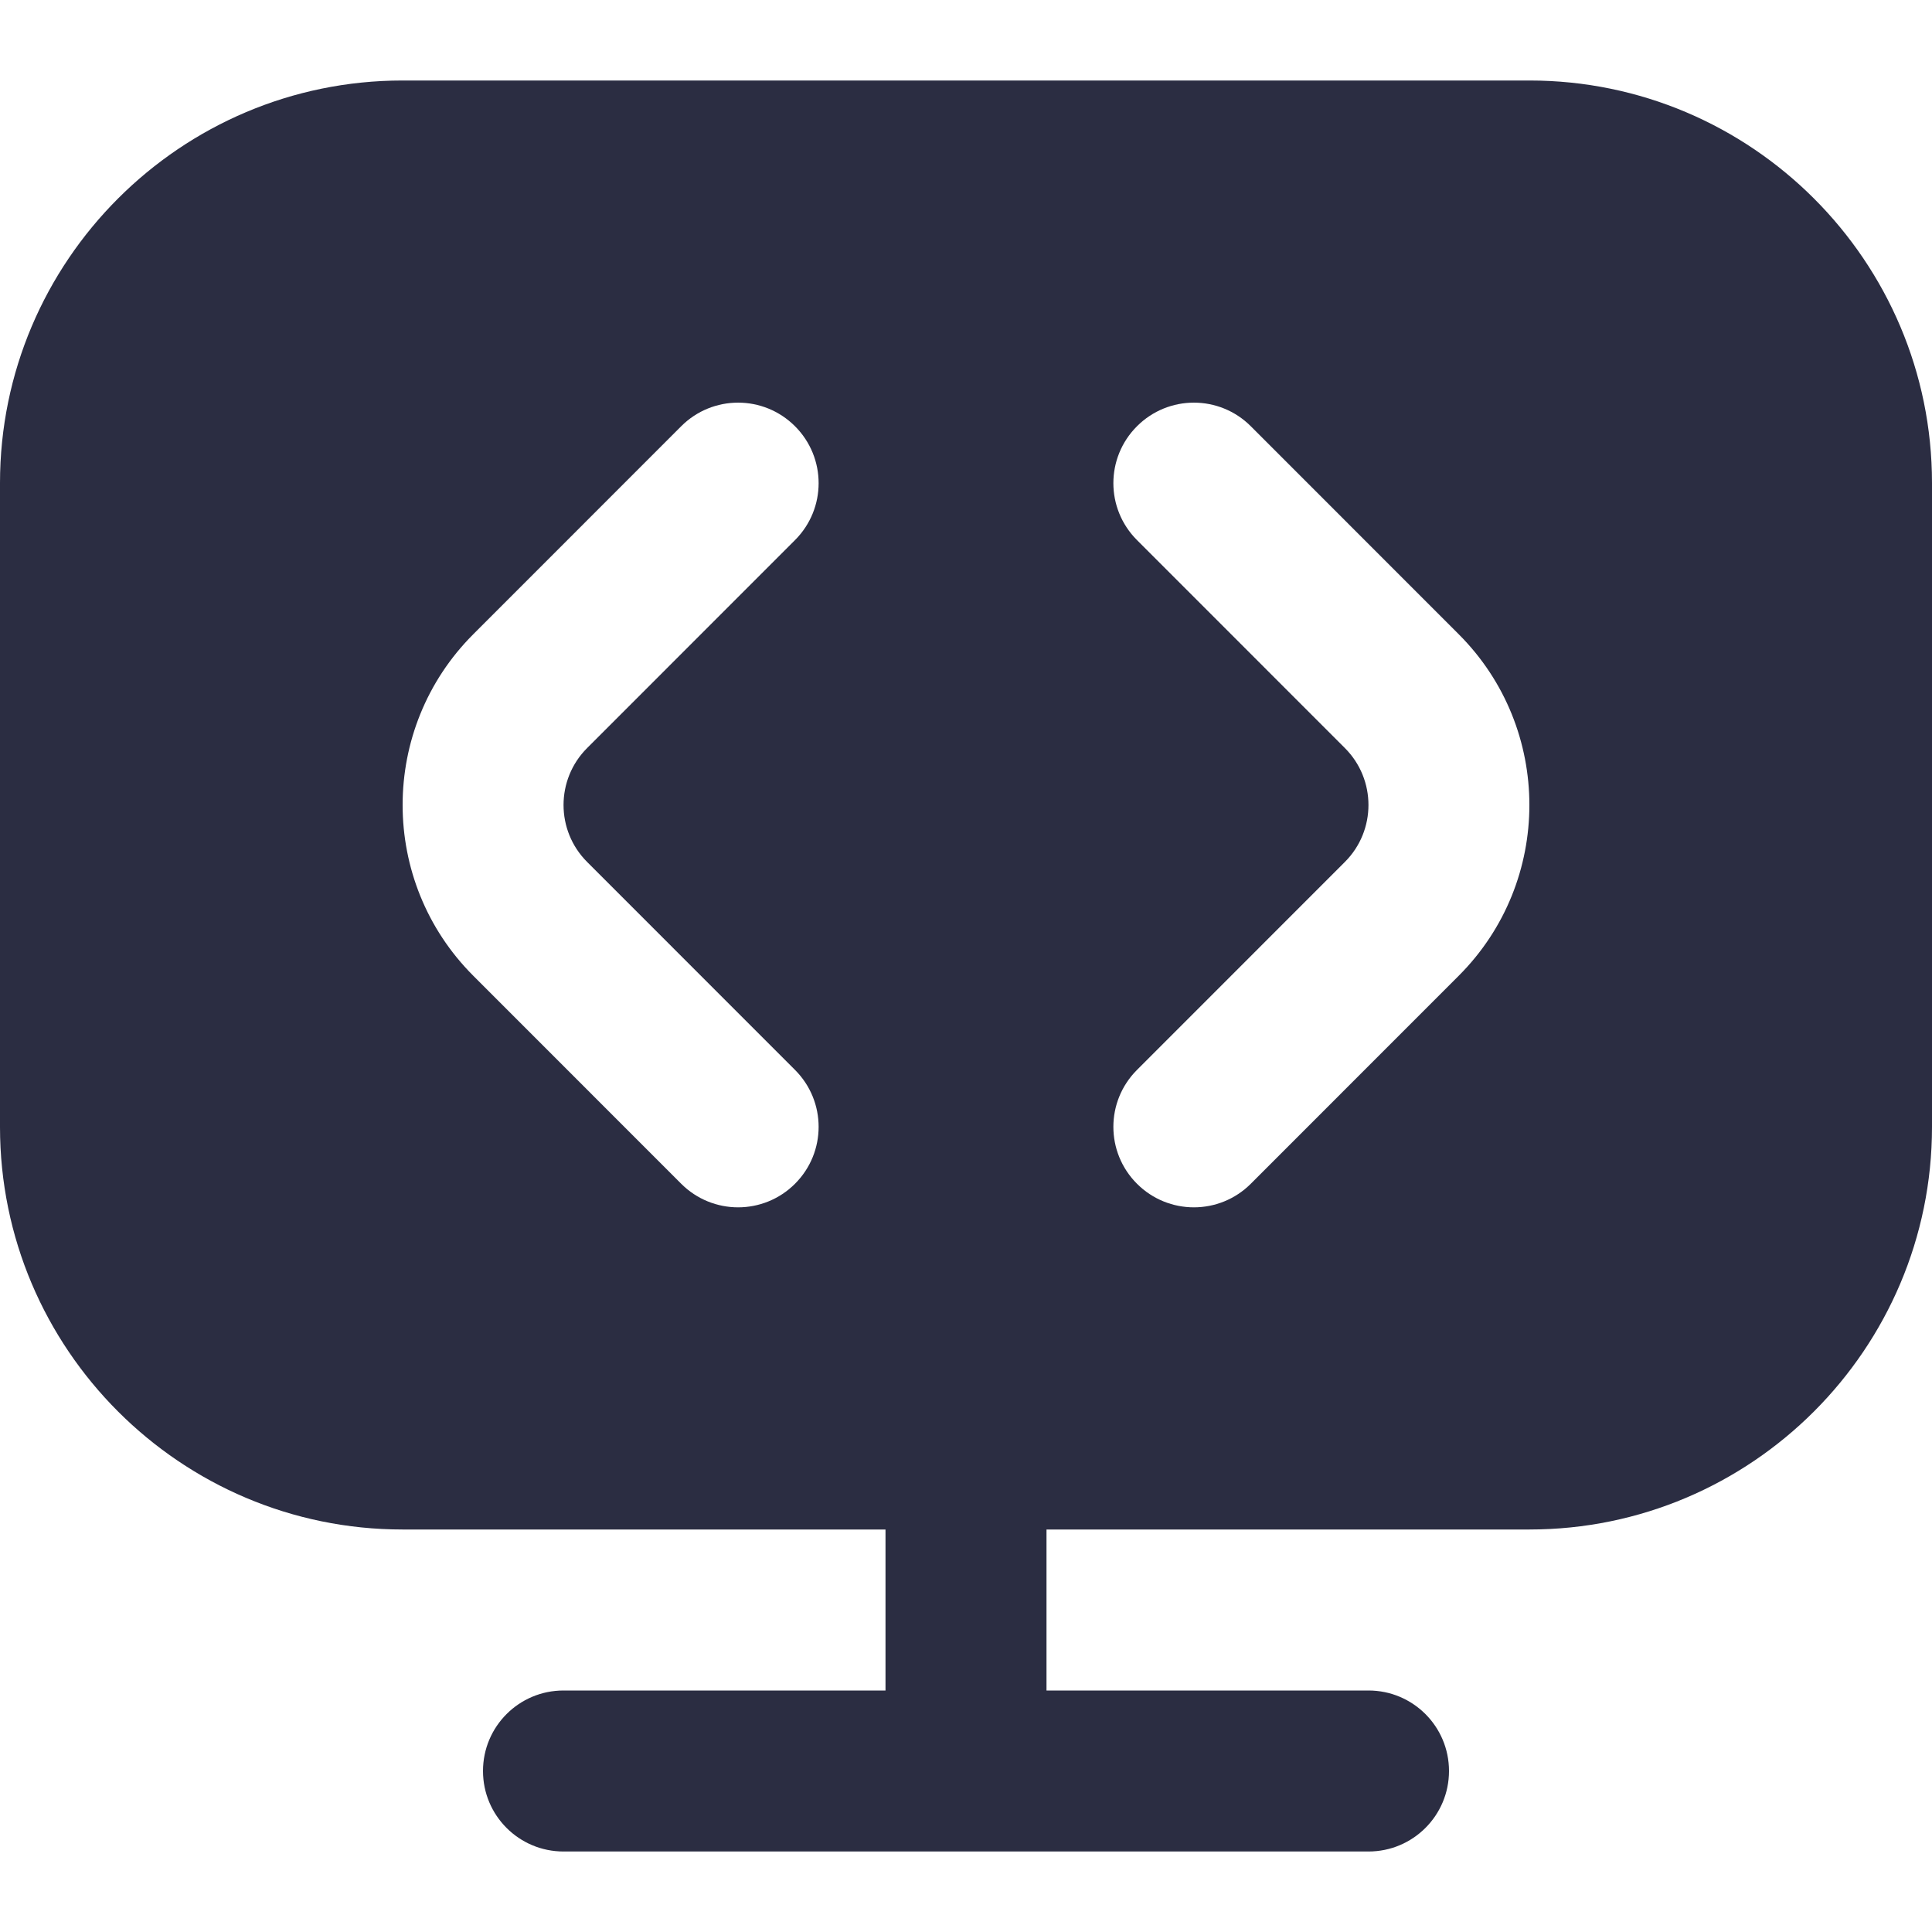
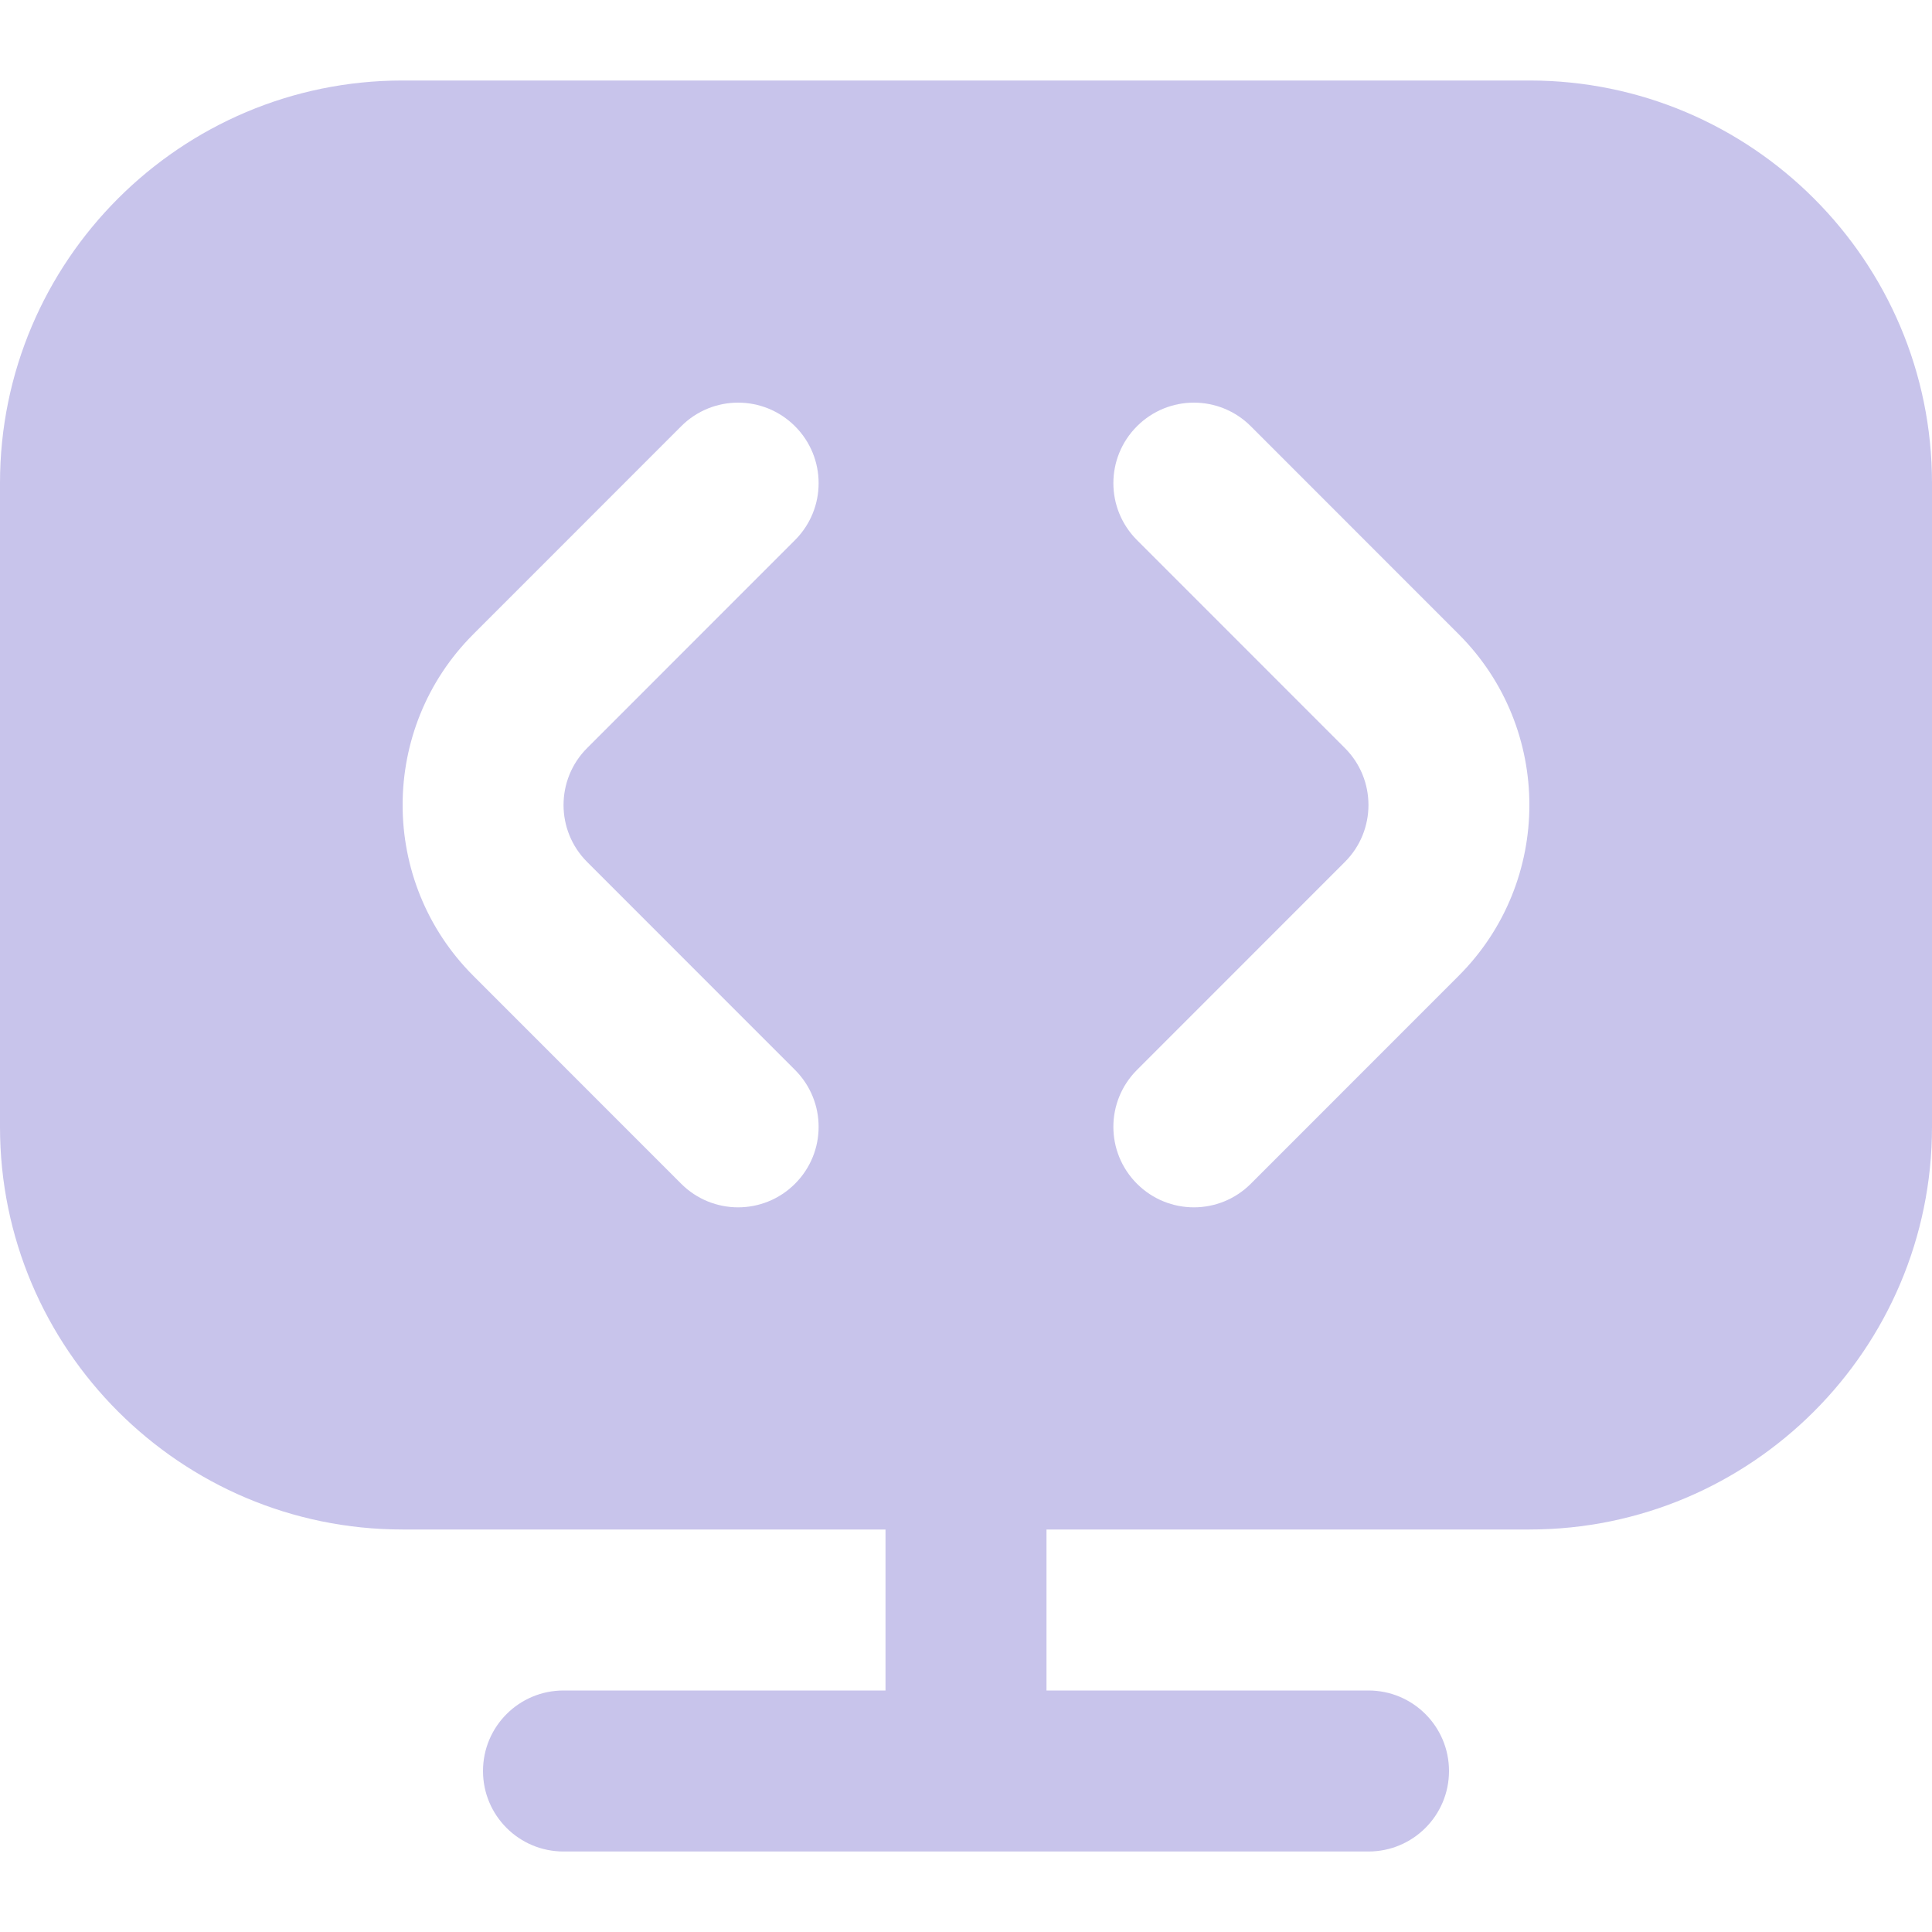
- <svg xmlns="http://www.w3.org/2000/svg" id="Layer_1" fill="#2B2D42" data-name="Layer 1" viewBox="0 0 24 24" width="512" height="512">
+ <svg xmlns="http://www.w3.org/2000/svg" id="Layer_1" fill="#C8C4EB" data-name="Layer 1" viewBox="0 0 24 24" width="512" height="512">
  <path d="M19,1H5C2.243,1,0,3.243,0,6V14c0,2.757,2.243,5,5,5h6v2H7c-.552,0-1,.447-1,1s.448,1,1,1h10c.552,0,1-.447,1-1s-.448-1-1-1h-4v-2h6c2.757,0,5-2.243,5-5V6c0-2.757-2.243-5-5-5ZM7.293,10.707l2.583,2.584c.391,.391,.391,1.023,0,1.414-.195,.195-.451,.293-.707,.293s-.512-.098-.707-.293l-2.583-2.584c-1.17-1.17-1.17-3.072,0-4.242l2.583-2.584c.391-.391,1.023-.391,1.414,0s.391,1.023,0,1.414l-2.583,2.584c-.39,.39-.39,1.024,0,1.414Zm10.828,1.414l-2.583,2.584c-.195,.195-.451,.293-.707,.293s-.512-.098-.707-.293c-.391-.391-.391-1.023,0-1.414l2.583-2.584c.39-.39,.39-1.024,0-1.414l-2.583-2.584c-.391-.391-.391-1.023,0-1.414s1.023-.391,1.414,0l2.583,2.584c1.17,1.17,1.17,3.072,0,4.242Z" />
</svg>
